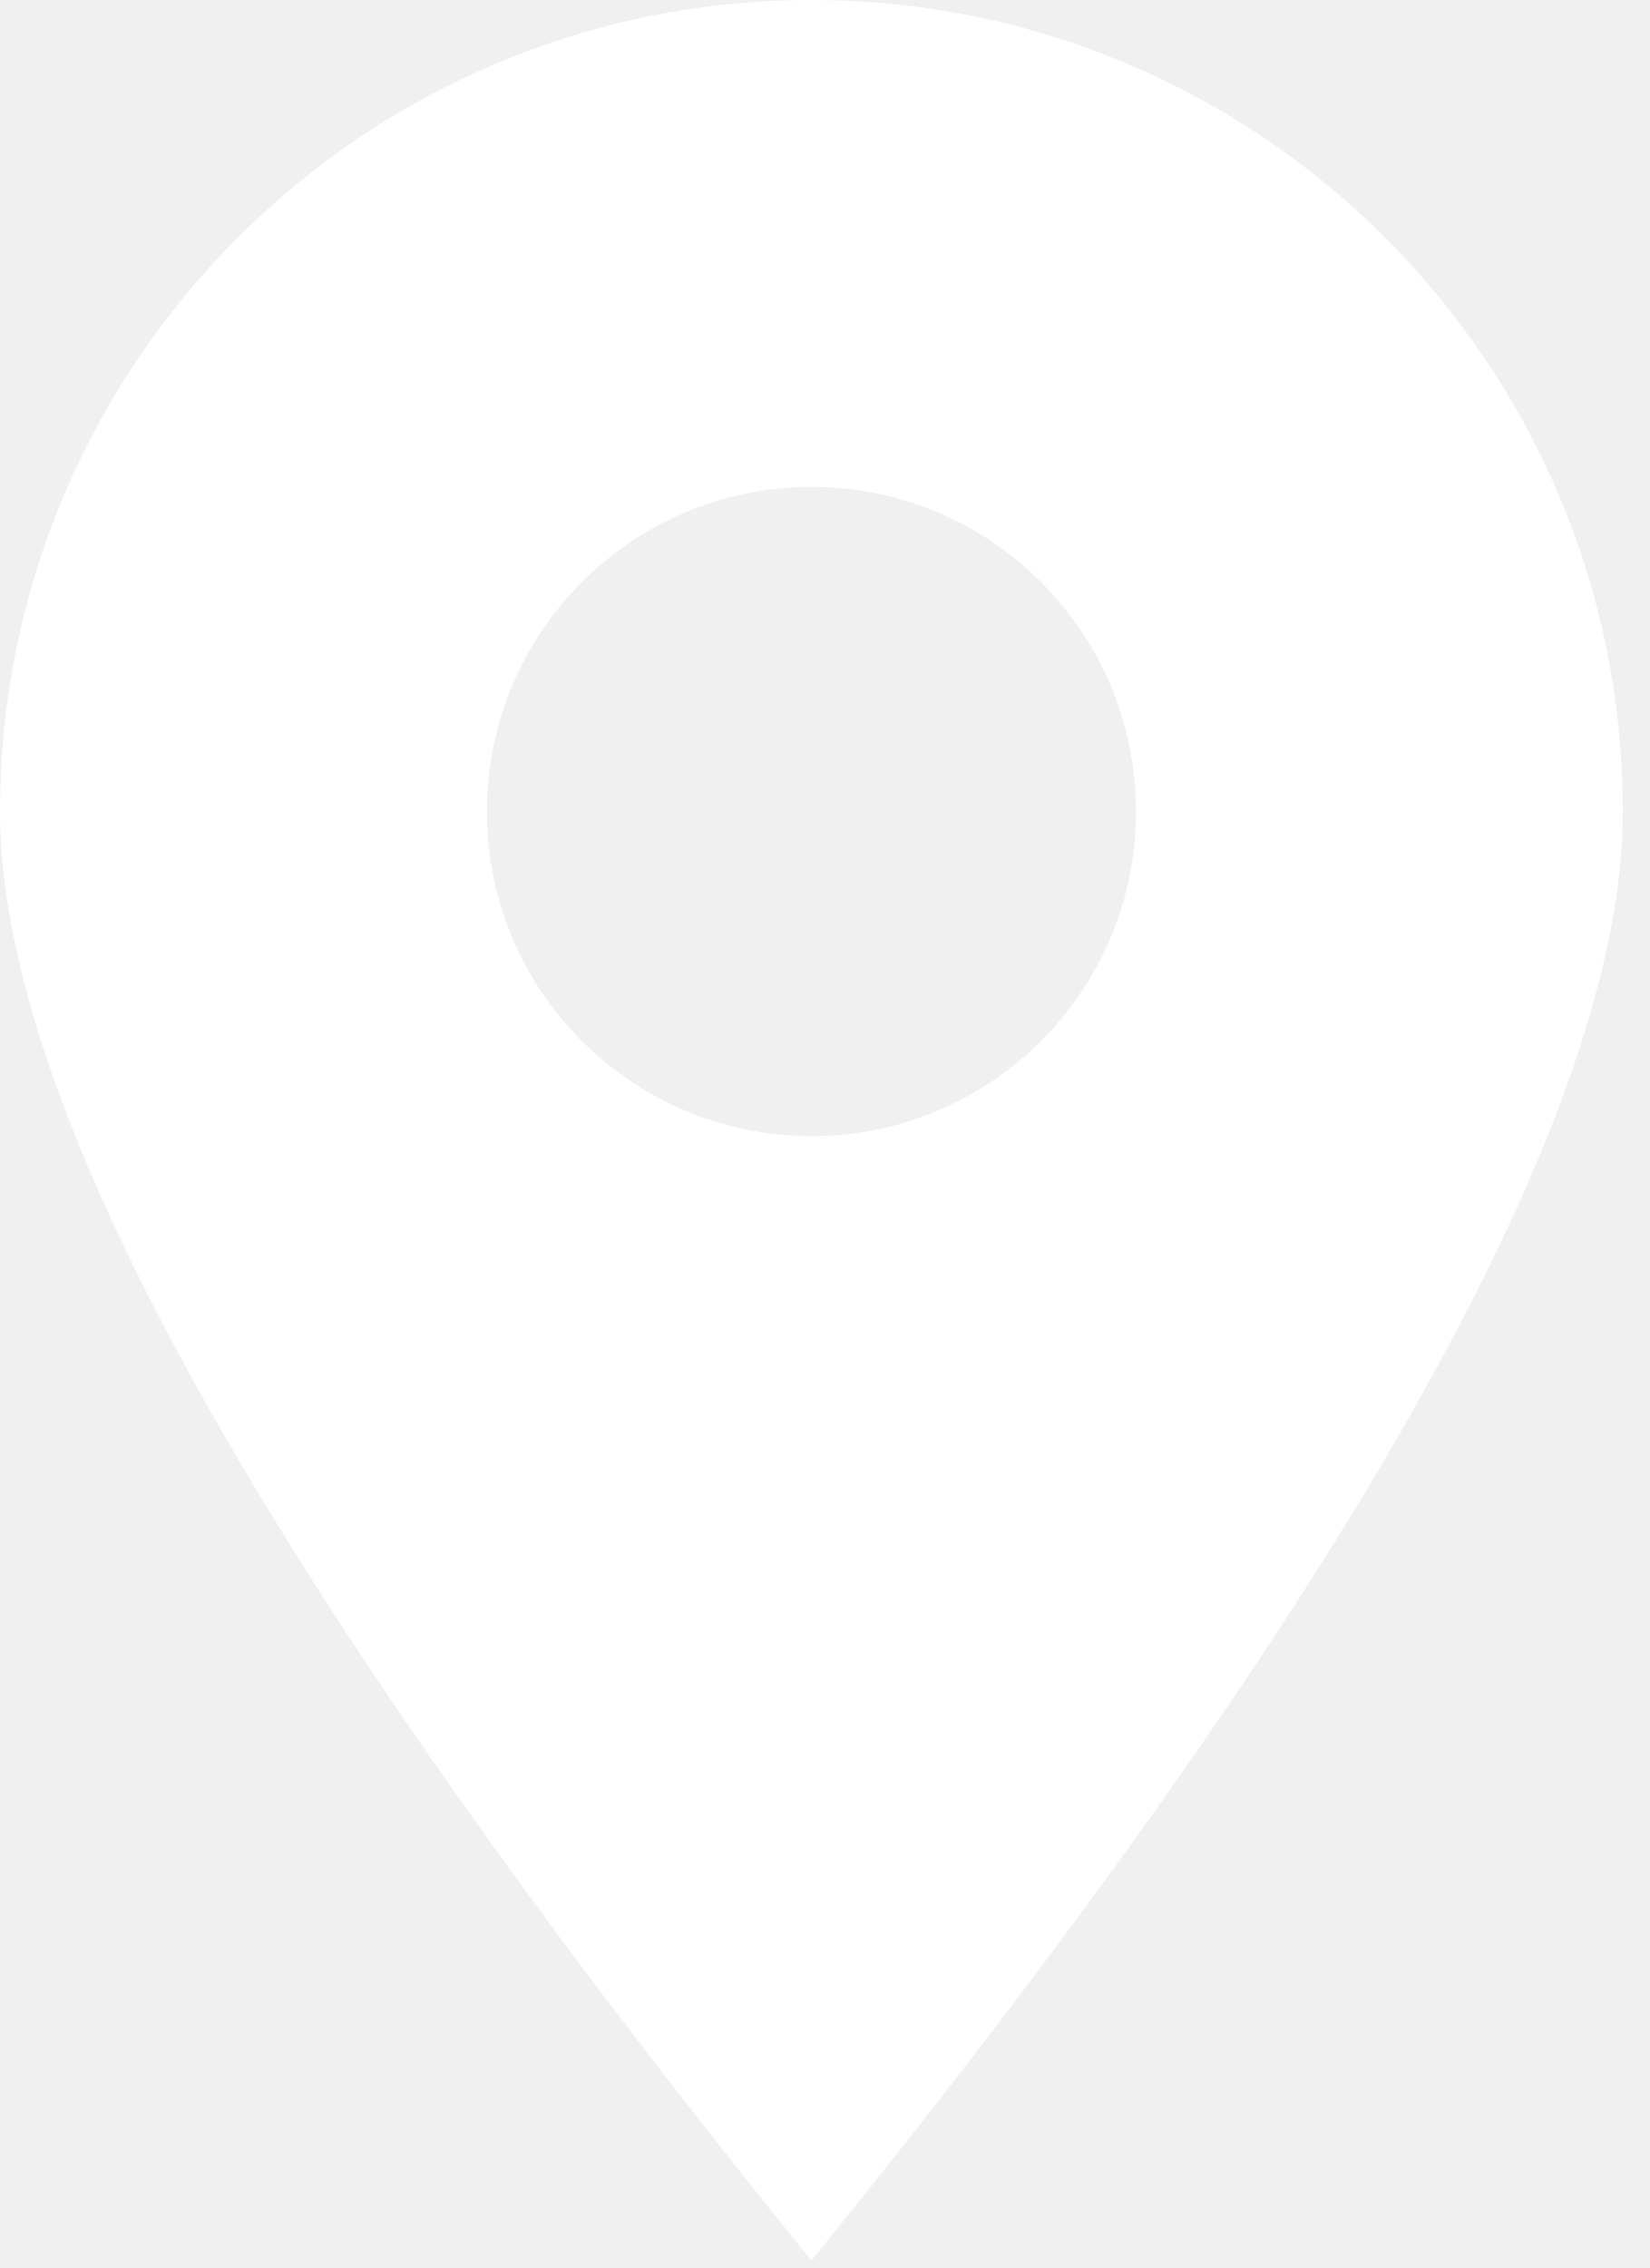
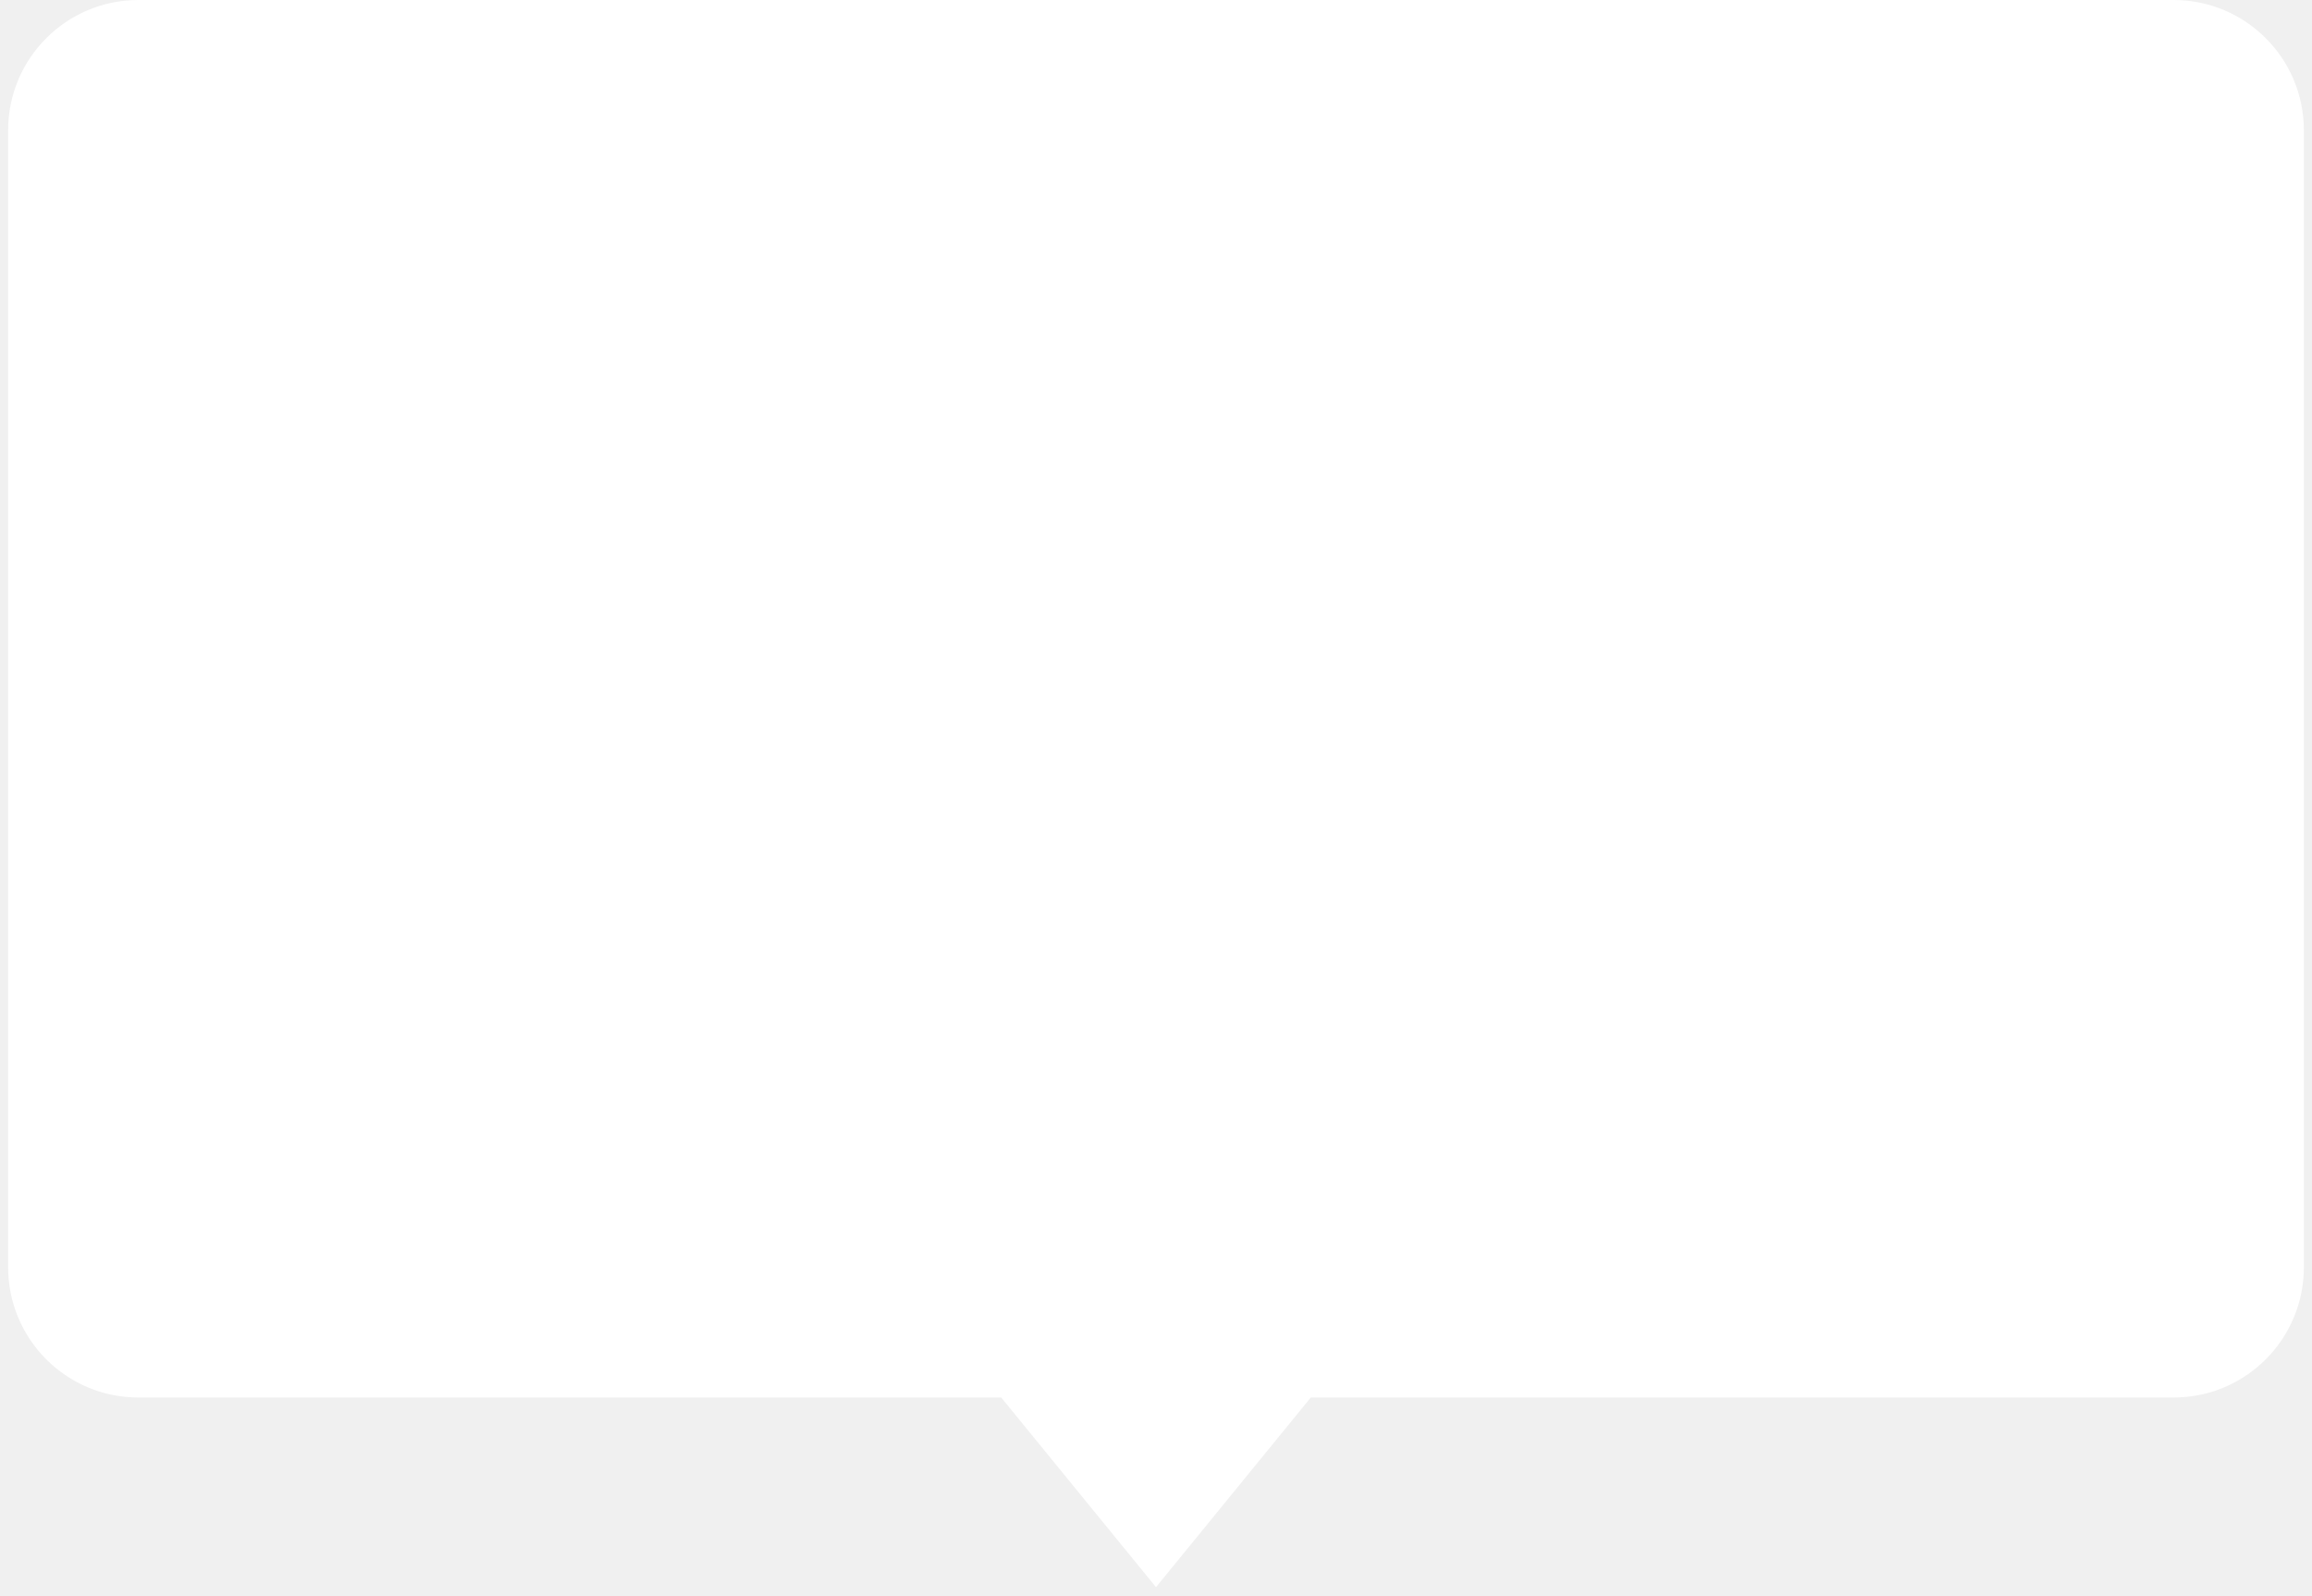
- <svg xmlns="http://www.w3.org/2000/svg" width="16" height="22" viewBox="0 0 16 22">
-   <path fill="#FFF" fill-rule="evenodd" d="M7.872 21.927C2.624 15.456 0 10.77 0 7.872a7.872 7.872 0 0 1 15.744 0c0 2.899-2.624 7.584-7.872 14.055zm0-10.906a3.149 3.149 0 1 0 0-6.298 3.149 3.149 0 0 0 0 6.298z" />
+ <svg xmlns="http://www.w3.org/2000/svg" width="142" height="98" viewBox="0 0 142 98">
+   <path fill="#FFF" fill-rule="evenodd" d="M8.5 0h125a8 8 0 0 1 8 8v69.845a8 8 0 0 1-8 8H80.506L71 97.495l-9.506-11.65H8.5a8 8 0 0 1-8-8V8a8 8 0 0 1 8-8z" />
</svg>
